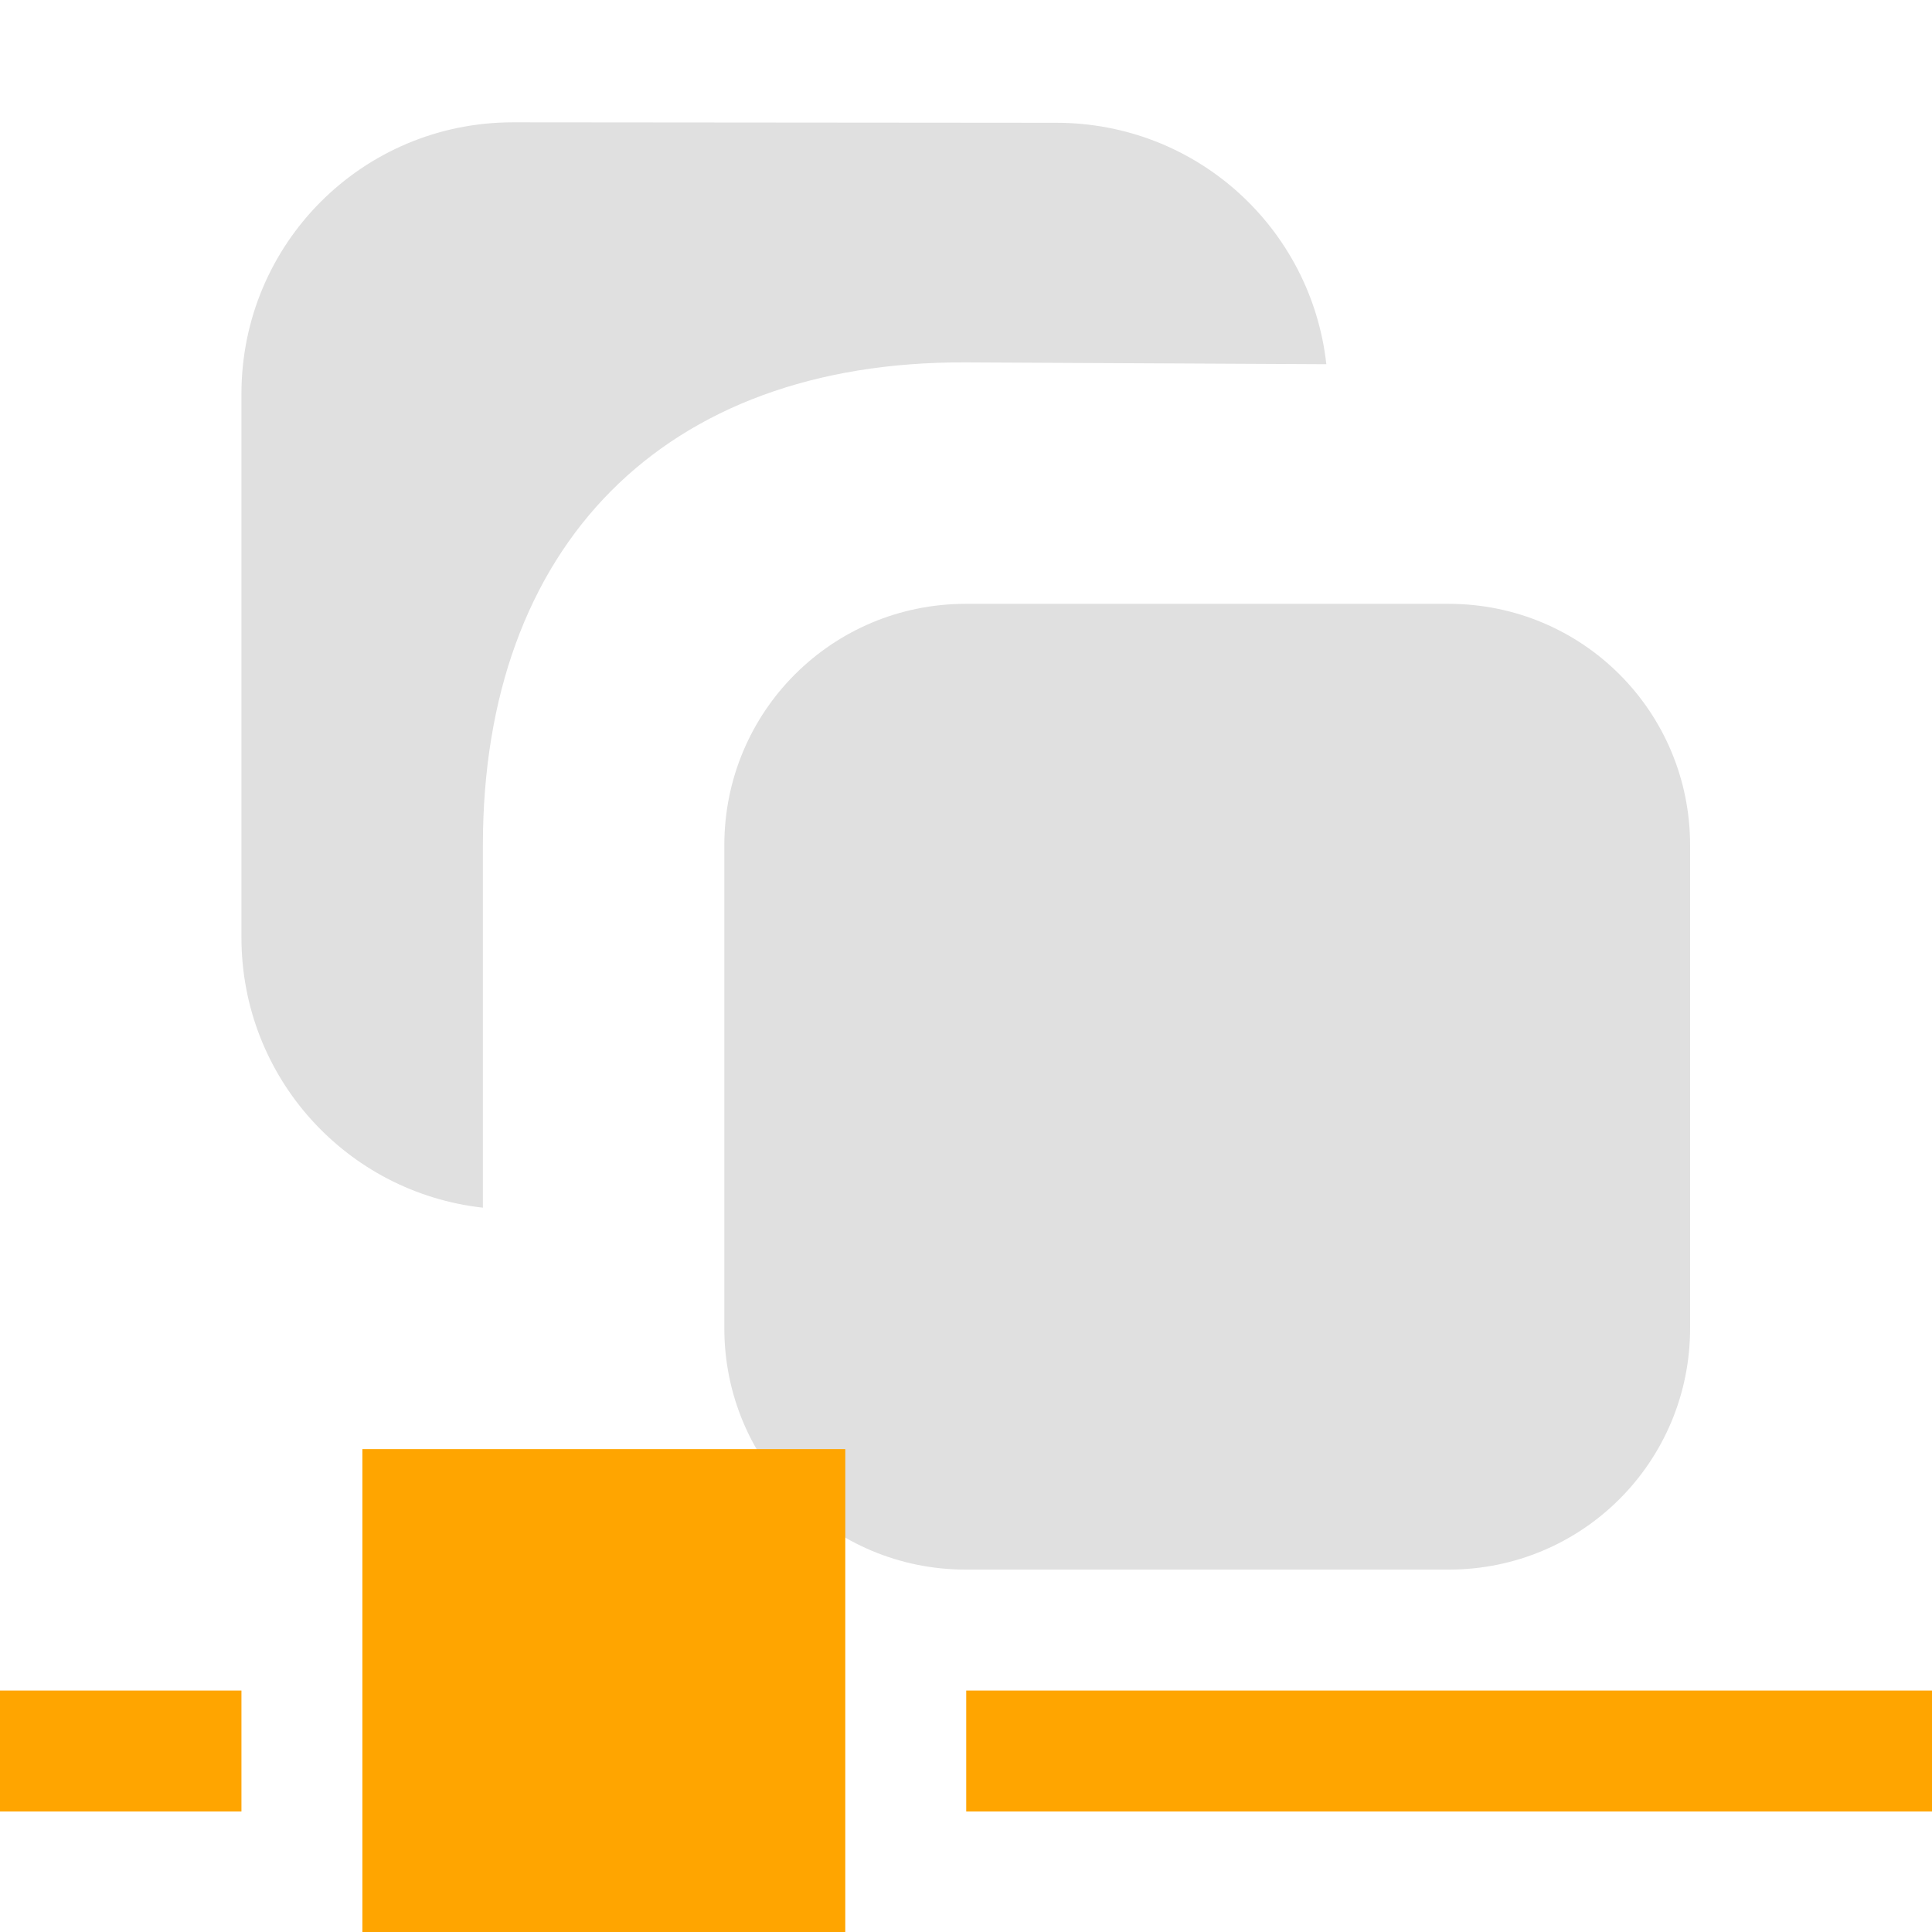
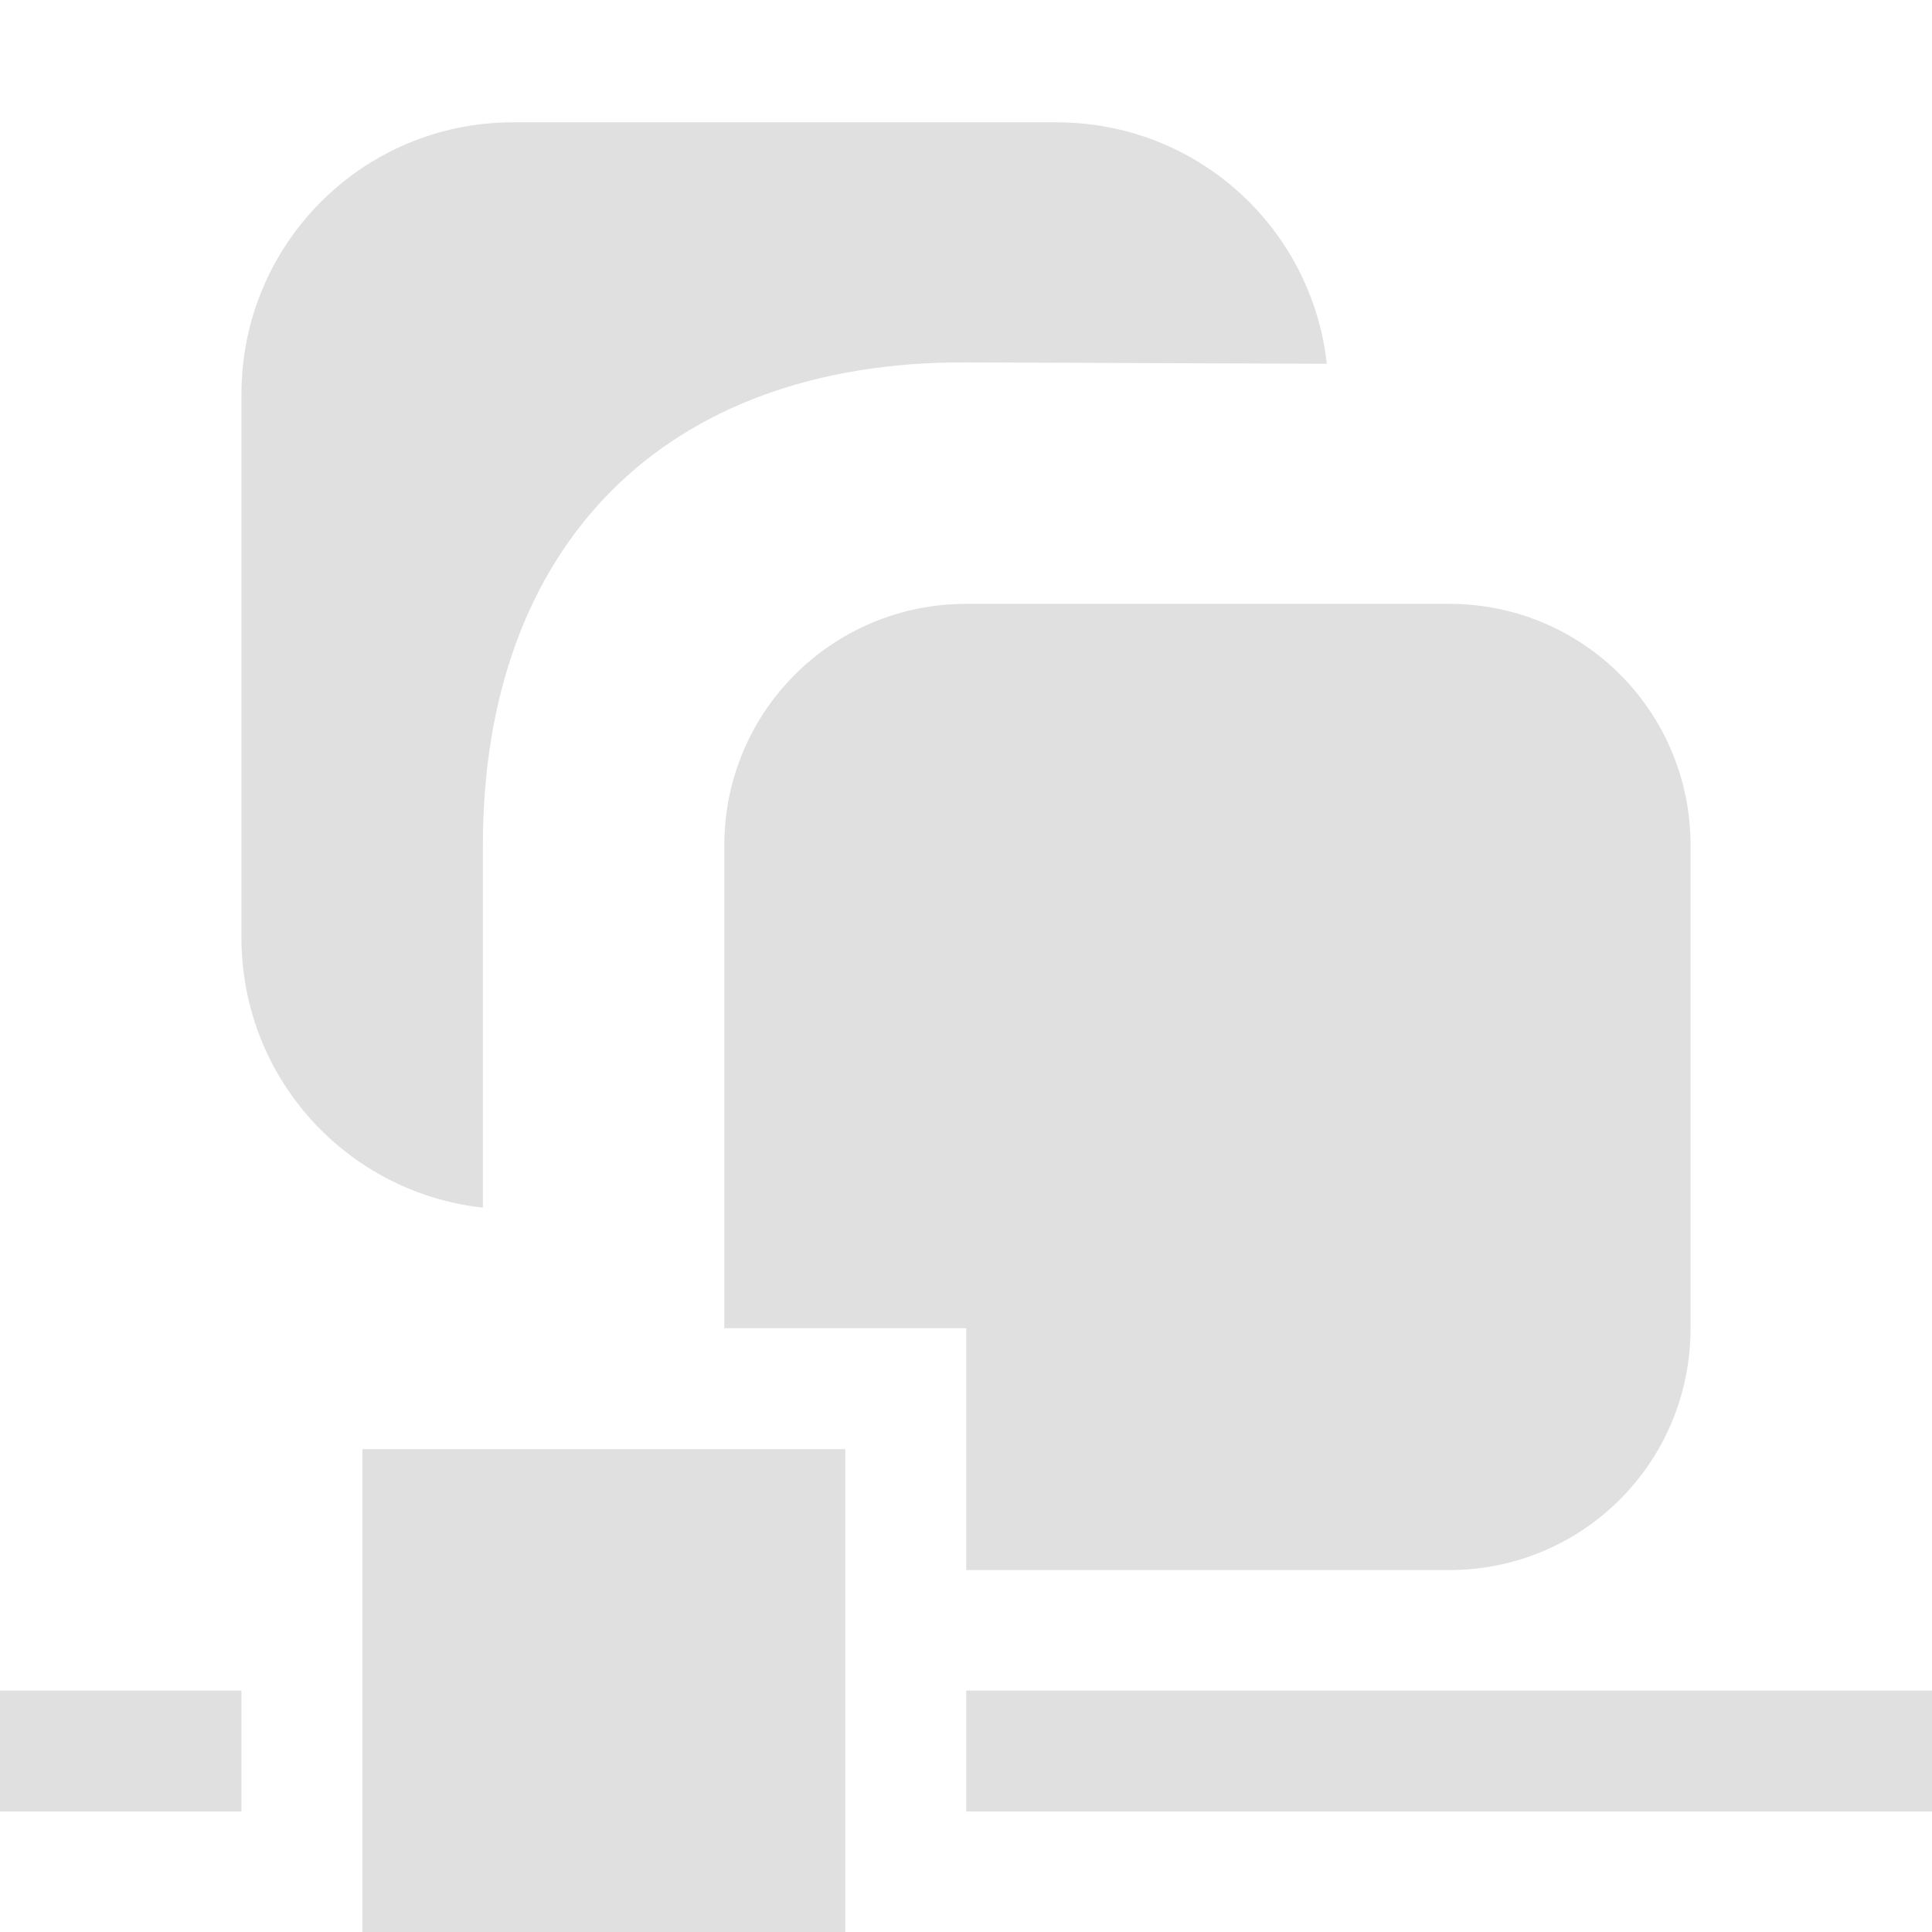
- <svg xmlns="http://www.w3.org/2000/svg" height="16" viewBox="0 0 4.233 4.233" width="16">
-   <g stroke-linecap="round" stroke-linejoin="round">
-     <path d="m1.124.268c-.33 0-.595.266-.595.595v1.191c0 .307.231.559.529.592v-.794c0-.654.394-1.061 1.058-1.058l.79.004c-.033-.298-.284-.529-.592-.529zm.992 1.055c-.293 0-.529.236-.529.529v1.058c0 .293.236.529.529.529h1.058c.293 0 .529-.236.529-.529v-1.058c0-.293-.236-.529-.529-.529z" fill="#e0e0e0" stroke-width="3.711" />
-     <g fill="#ffa500">
-       <path d="m.794 3.175h1.058v1.058h-1.058z" stroke-width="2.117" />
-       <path d="m2.117 3.704h2.117v.265h-2.117z" stroke-width="1.354" />
-       <path d="m0 3.704h.529v.265h-.529z" stroke-width=".677" />
-     </g>
-   </g>
+ <svg xmlns="http://www.w3.org/2000/svg" height="16" viewBox="0 0 4.233 4.233" width="16" version="1.1" id="svg5">
+   <defs id="defs5" />
+   <path id="path1" style="stroke-linecap:round;stroke-linejoin:round;fill:#e0e0e0;fill-opacity:1" d="M 1.124 0.268 C 0.795 0.268 0.529 0.534 0.529 0.864 L 0.529 2.054 C 0.529 2.362 0.76 2.613 1.058 2.646 L 1.058 1.852 C 1.058 1.198 1.453 0.791 2.117 0.794 L 2.907 0.797 C 2.874 0.499 2.623 0.268 2.315 0.268 L 1.124 0.268 z M 2.117 1.323 C 1.824 1.323 1.587 1.559 1.587 1.852 L 1.587 2.91 L 2.117 2.91 L 2.117 3.44 L 3.175 3.44 C 3.468 3.44 3.704 3.204 3.704 2.91 L 3.704 1.852 C 3.704 1.559 3.468 1.323 3.175 1.323 L 2.117 1.323 z " />
+   <path d="M 0.794,3.175 H 1.852 V 4.233 H 0.794 Z" stroke-width="2.117" id="path2" style="fill:#e0e0e0;stroke-linecap:round;stroke-linejoin:round;fill-opacity:1" />
+   <path d="M 2.117,3.704 H 4.233 V 3.969 H 2.117 Z" stroke-width="1.354" id="path3" style="fill:#e0e0e0;stroke-linecap:round;stroke-linejoin:round;fill-opacity:1" />
+   <path d="M 0,3.704 H 0.529 V 3.969 H 0 Z" stroke-width="0.677" id="path4" style="fill:#e0e0e0;stroke-linecap:round;stroke-linejoin:round;fill-opacity:1" />
</svg>
